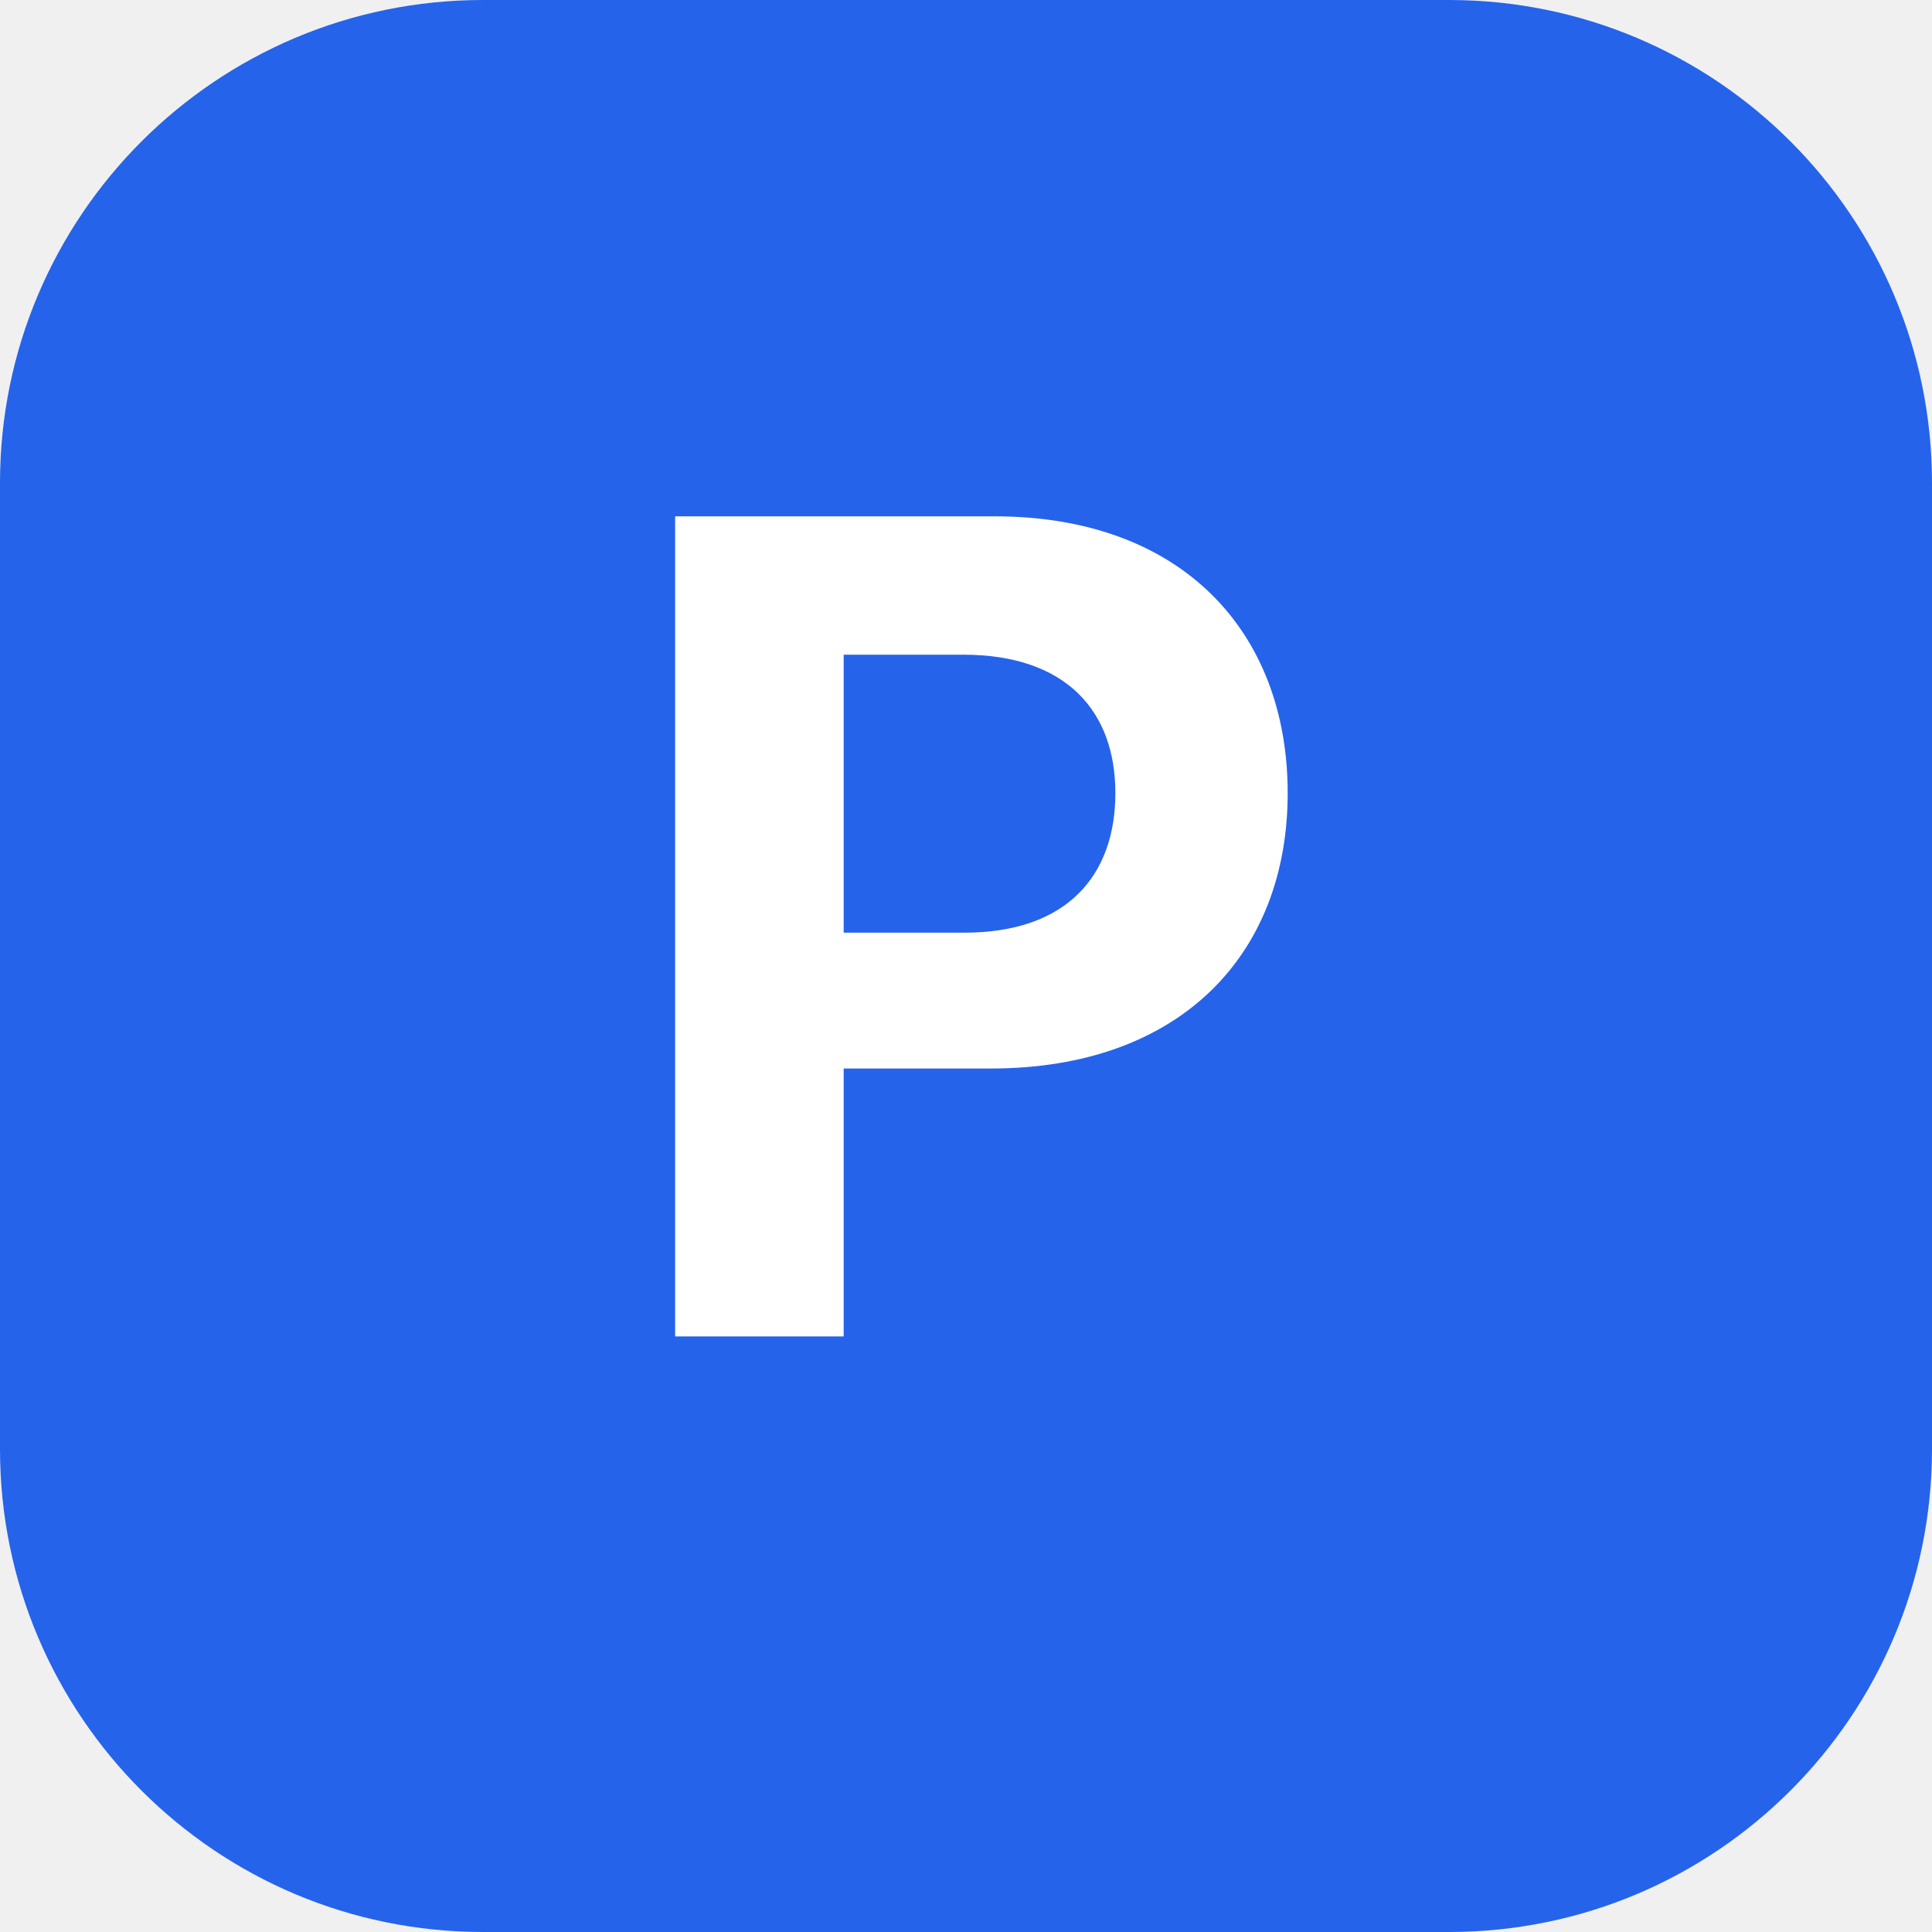
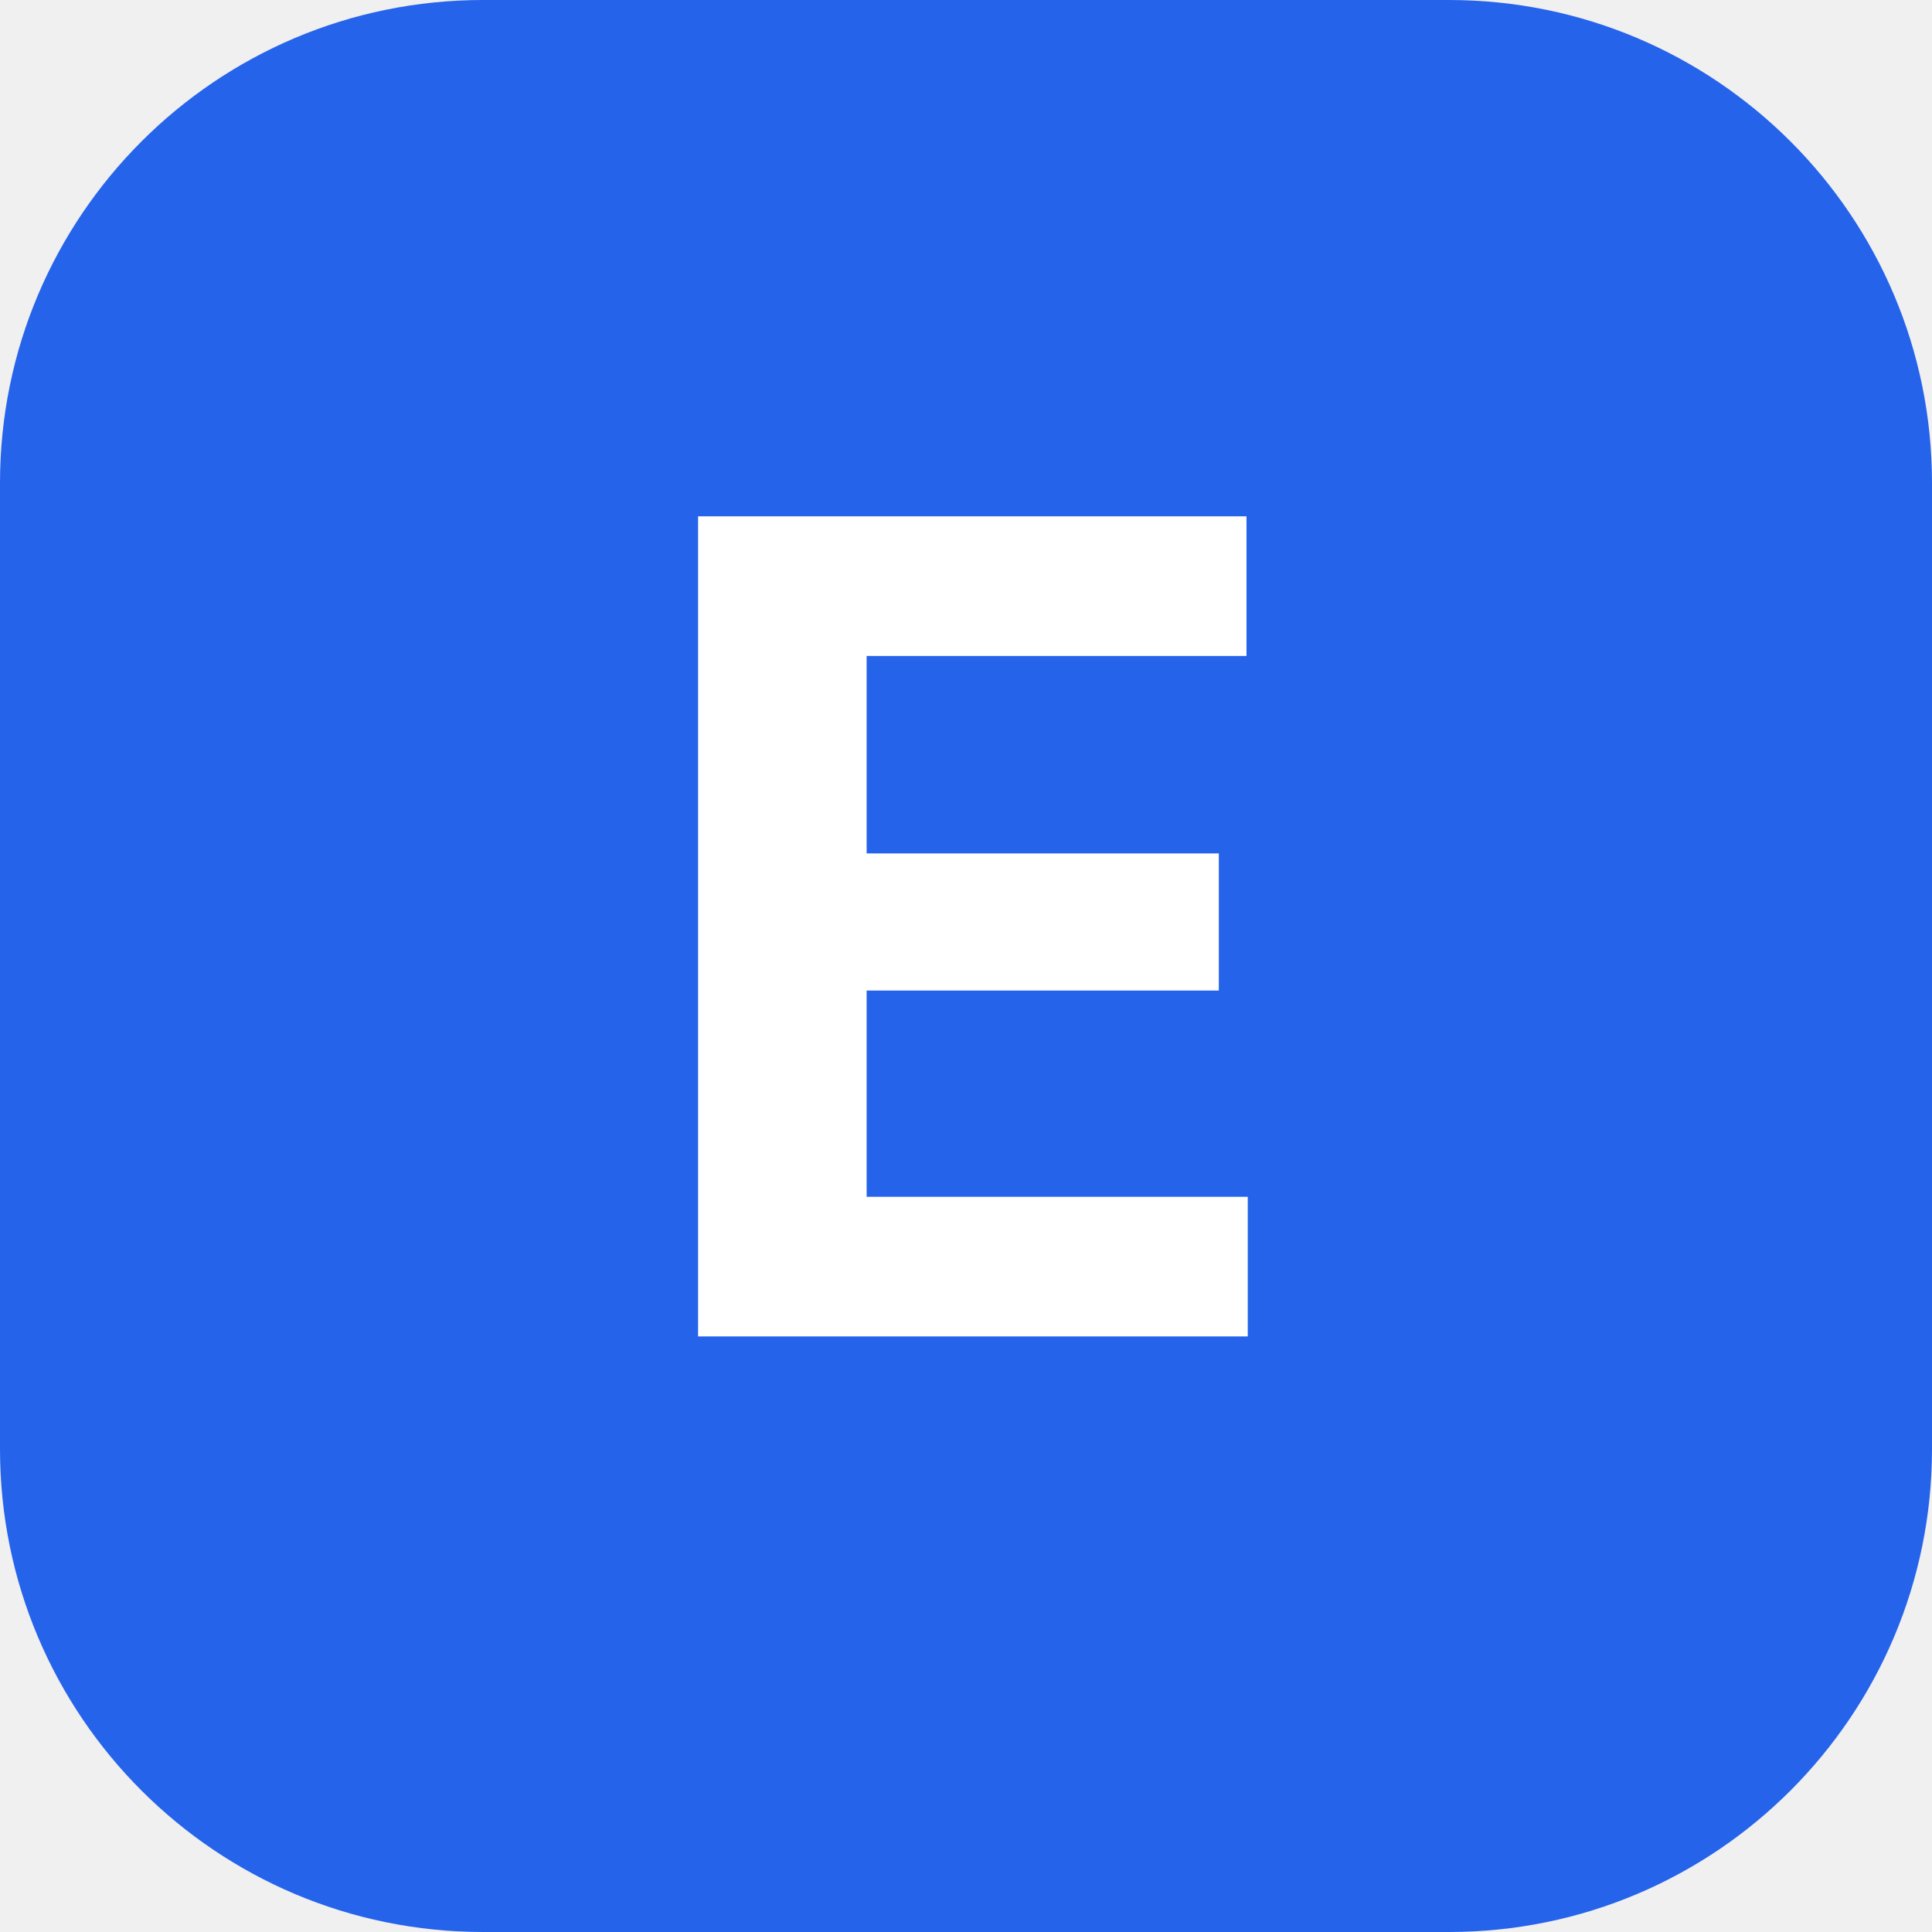
<svg xmlns="http://www.w3.org/2000/svg" viewBox="0 0 24 24">
  <rect width="24" height="24" rx="6" fill="#2563EB" />
-   <text x="12" y="16.6" text-anchor="middle" font-family="Poppins, Inter, Arial, sans-serif" font-weight="700" font-size="14" fill="#FFFFFF">P</text>
+   <text x="12" y="16.6" text-anchor="middle" font-family="Poppins, Inter, Arial, sans-serif" font-weight="700" font-size="14" fill="#FFFFFF">E</text>
</svg>
